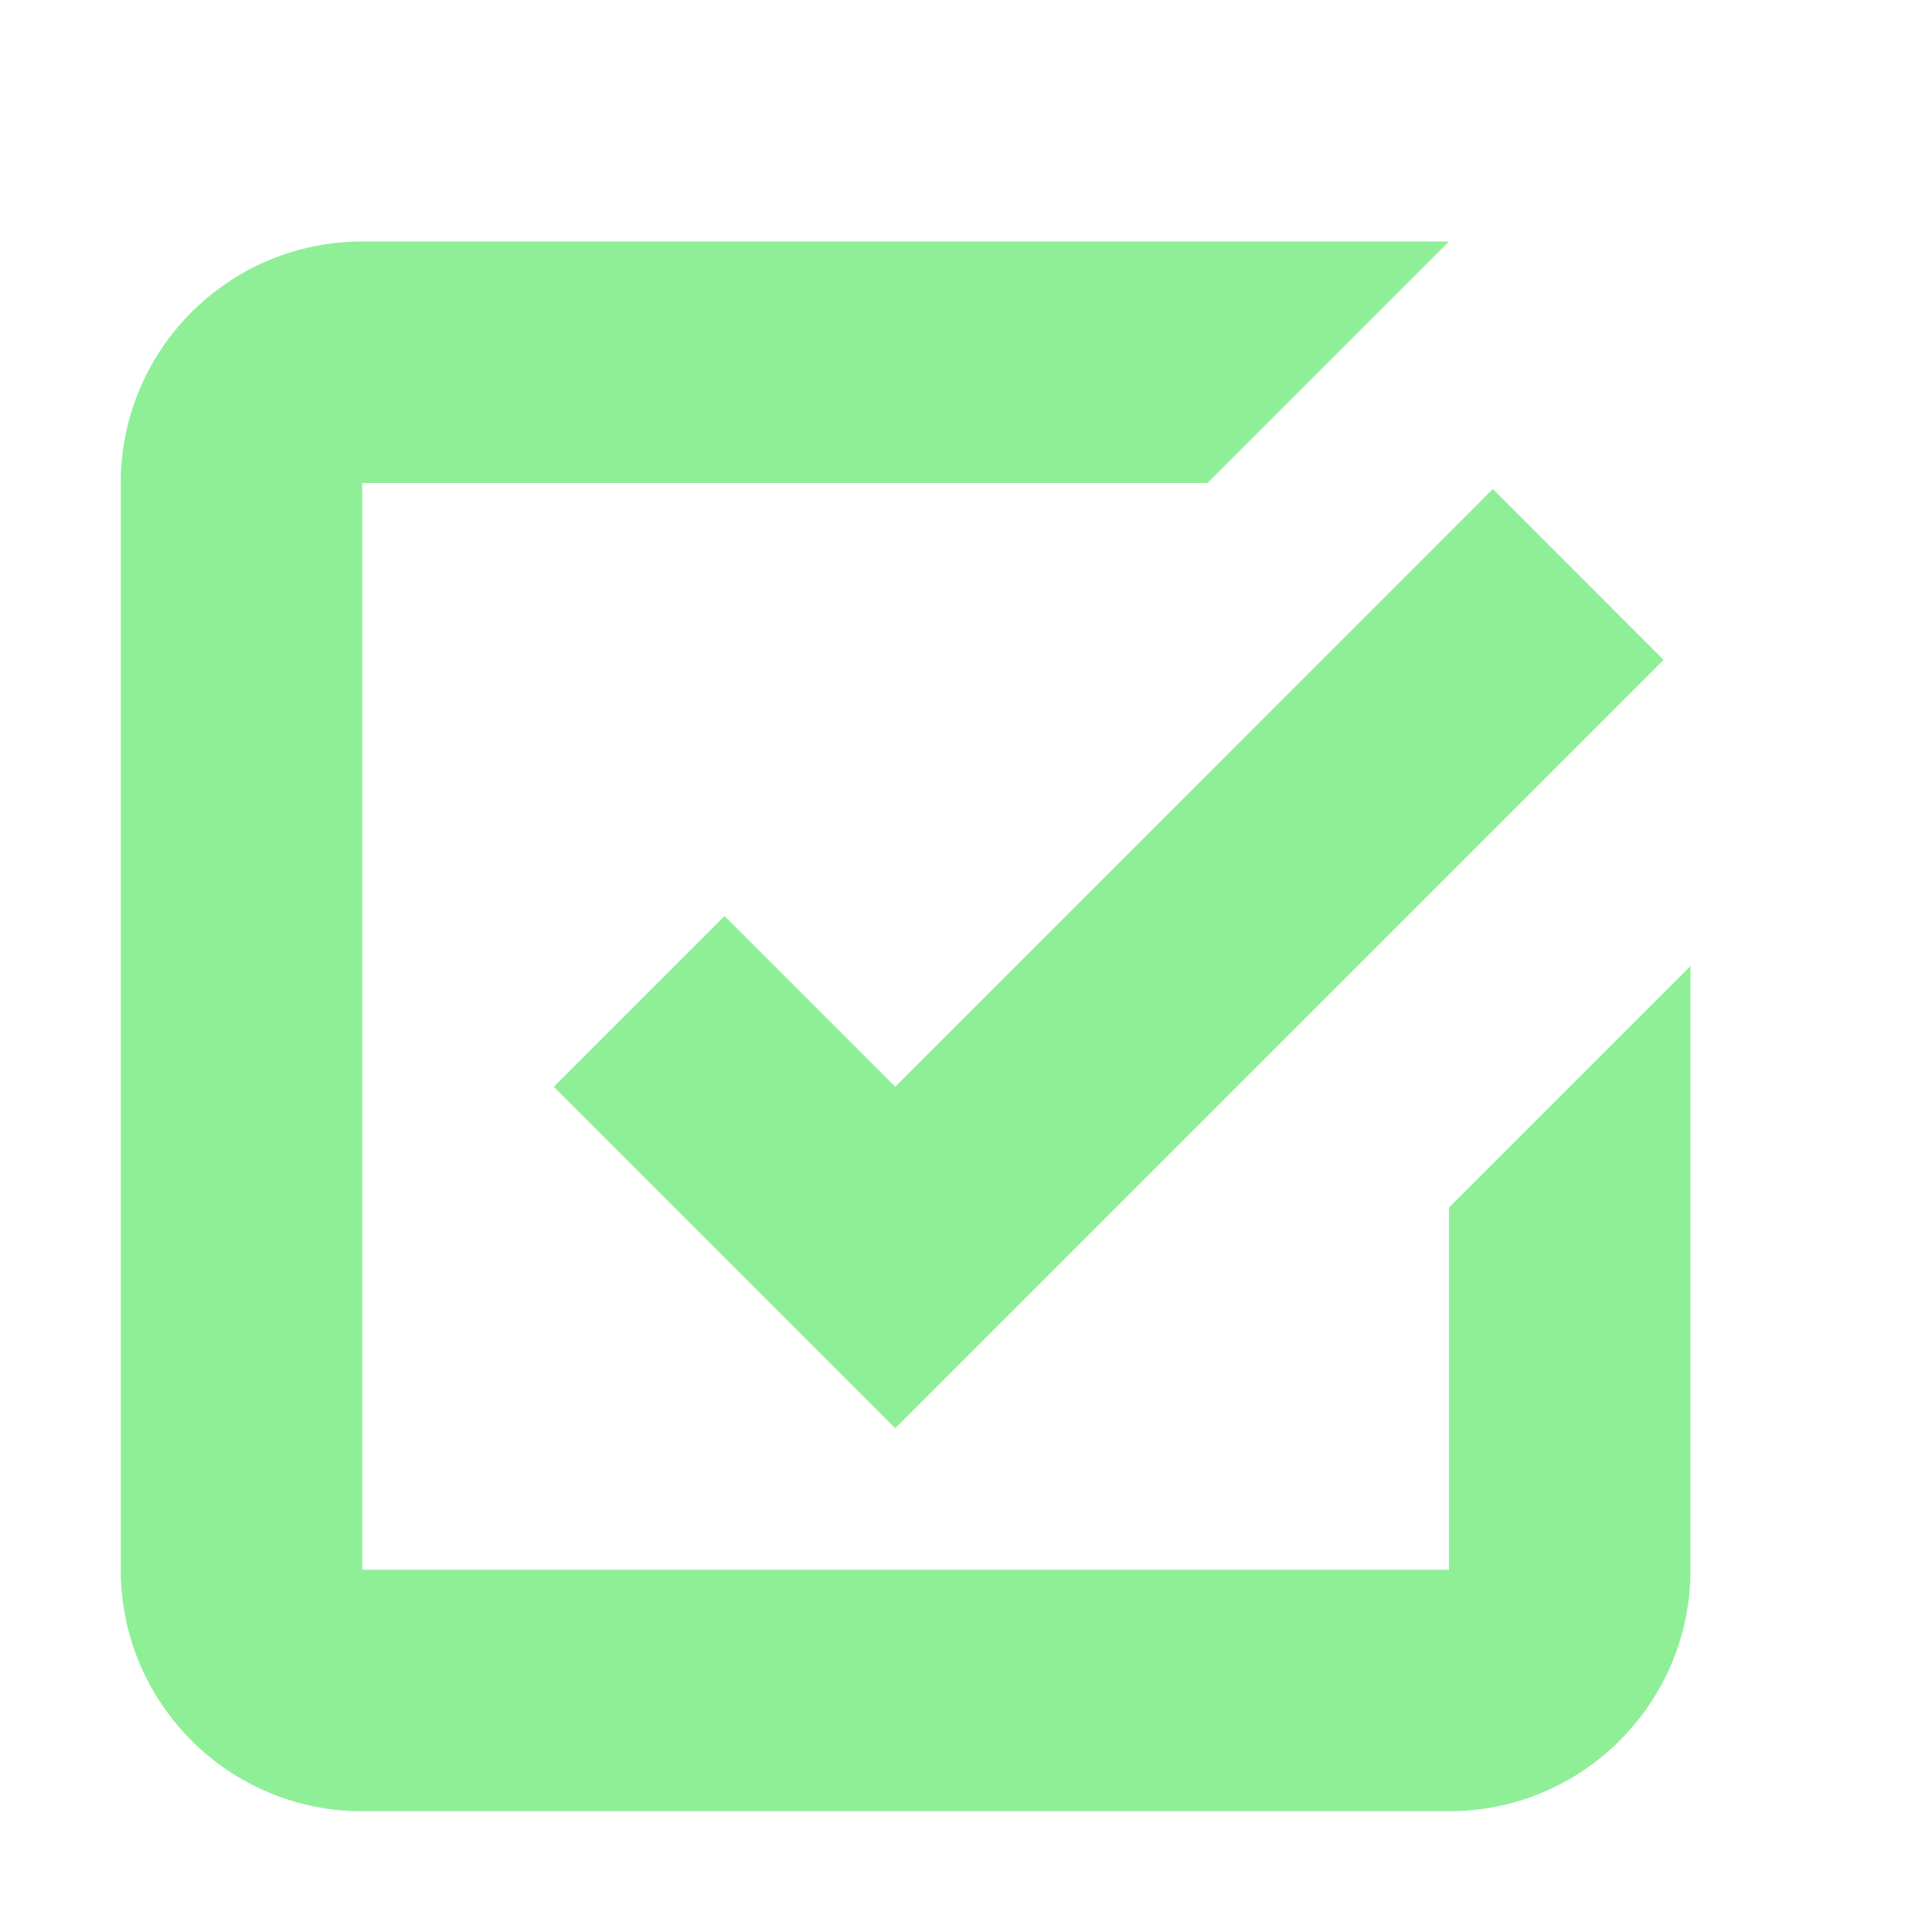
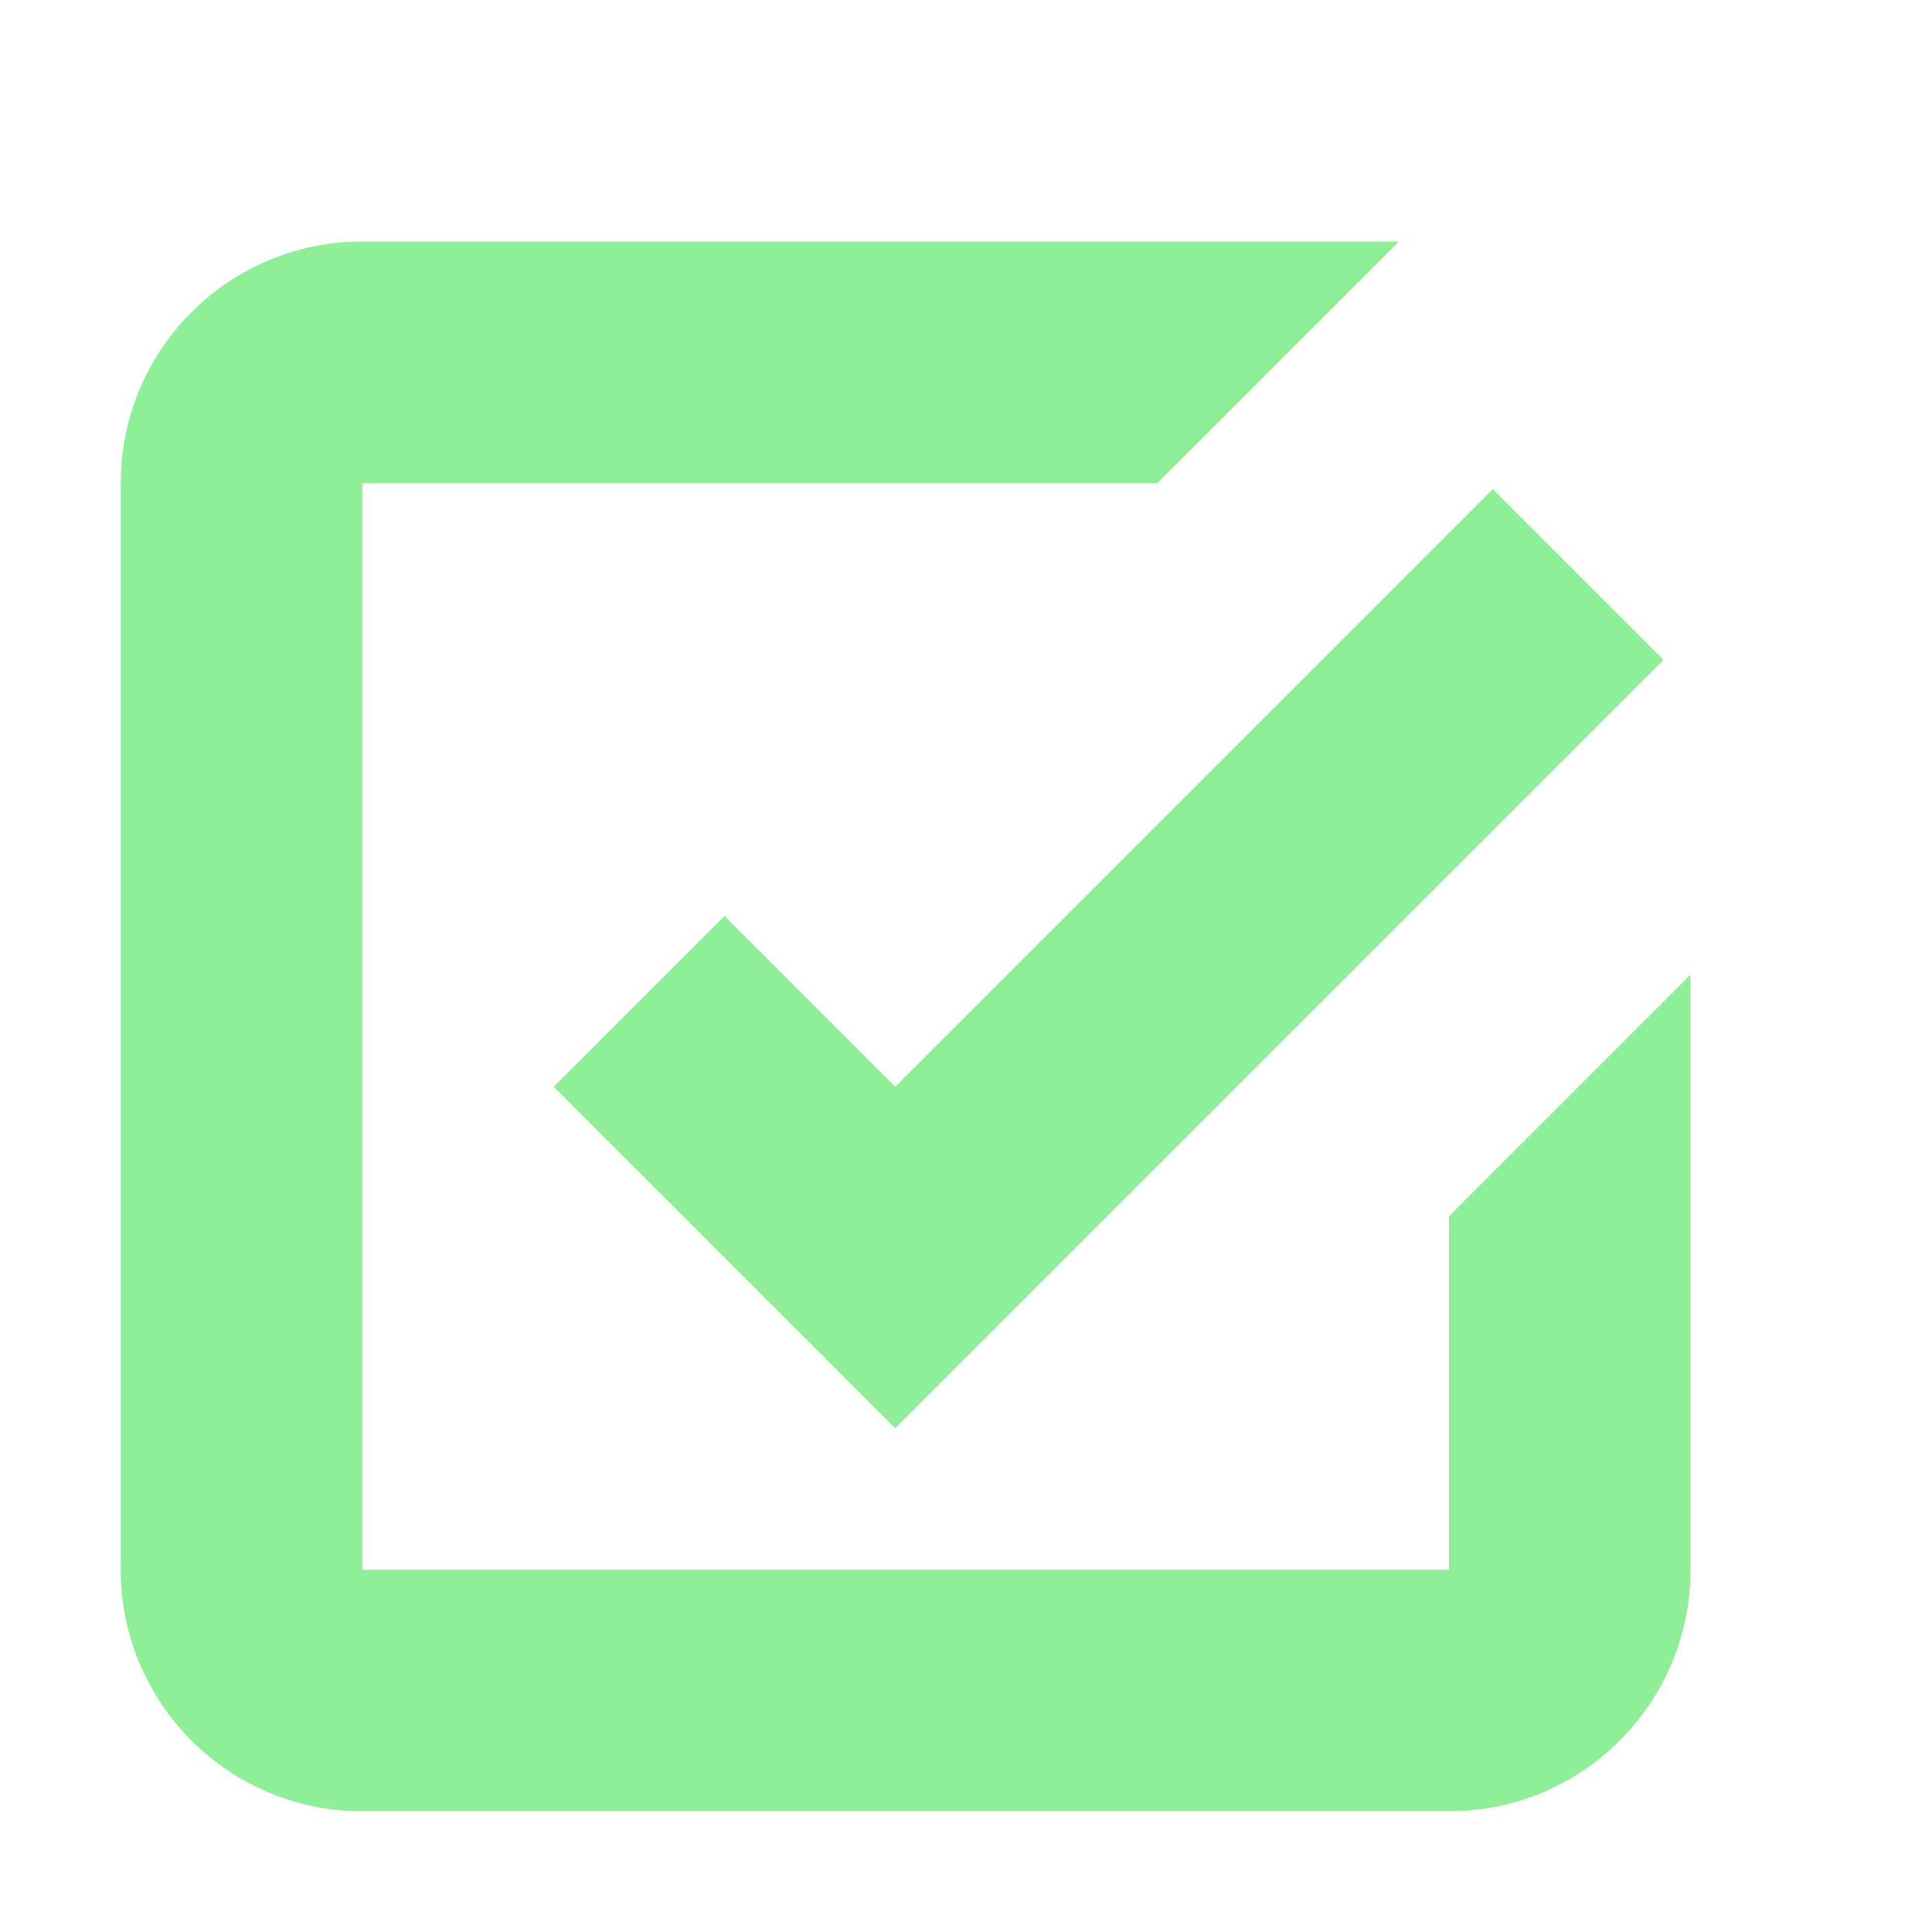
<svg xmlns="http://www.w3.org/2000/svg" height="16" viewBox="0 0 16 16" width="16">
-   <path d="M3 2a2 2 0 0 0-2 2v9a2 2 0 0 0 2 2h9a2 2 0 0 0 2-2V8l-2 2v3H3V4h7l2-2zm9.363 2.05L7.414 9 6 7.586 4.586 9l2.828 2.828 6.363-6.363z" fill="#8eef97" />
+   <path d="m3 2c-1.105 0-2 .895-2 2v9c0 1.105.895 2 2 2h9c1.105 0 2-.895 2-2v-4.928l-2 2v2.928h-9v-9h6.586l2-2zm9.363 2.051-4.949 4.949-1.414-1.414-1.414 1.414 2.828 2.828 6.363-6.363z" fill="#8eef97" />
</svg>
